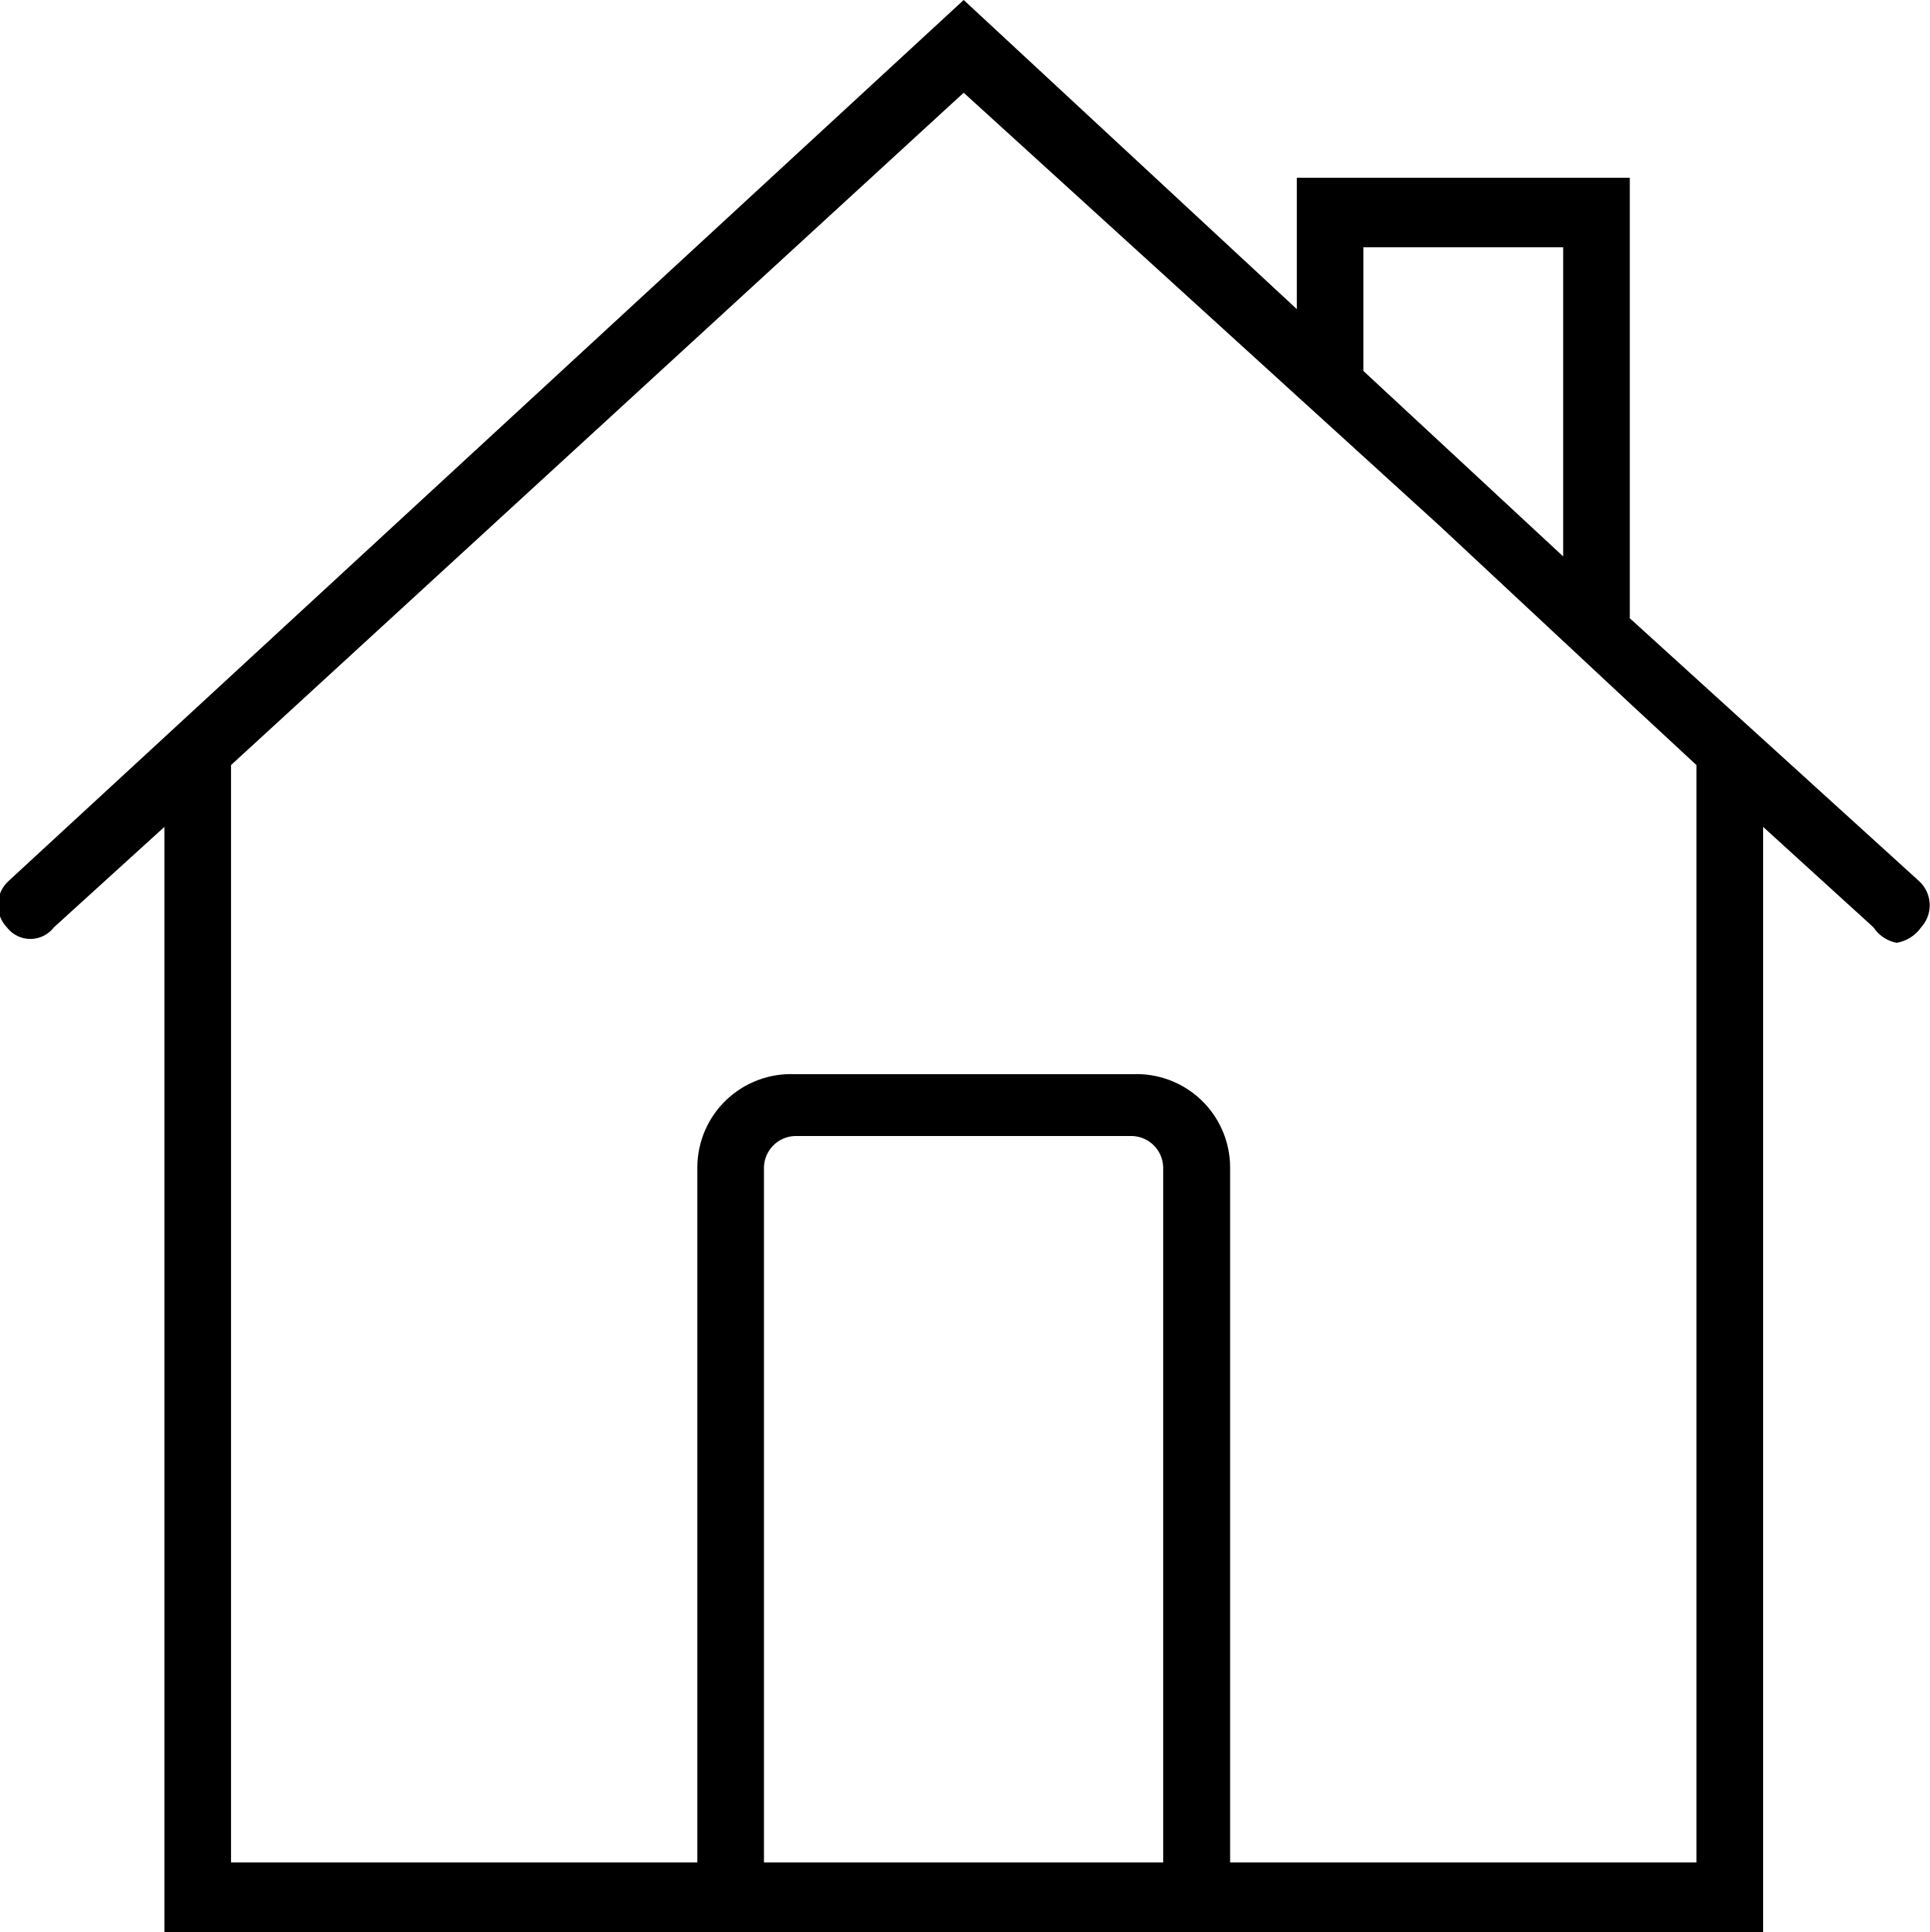
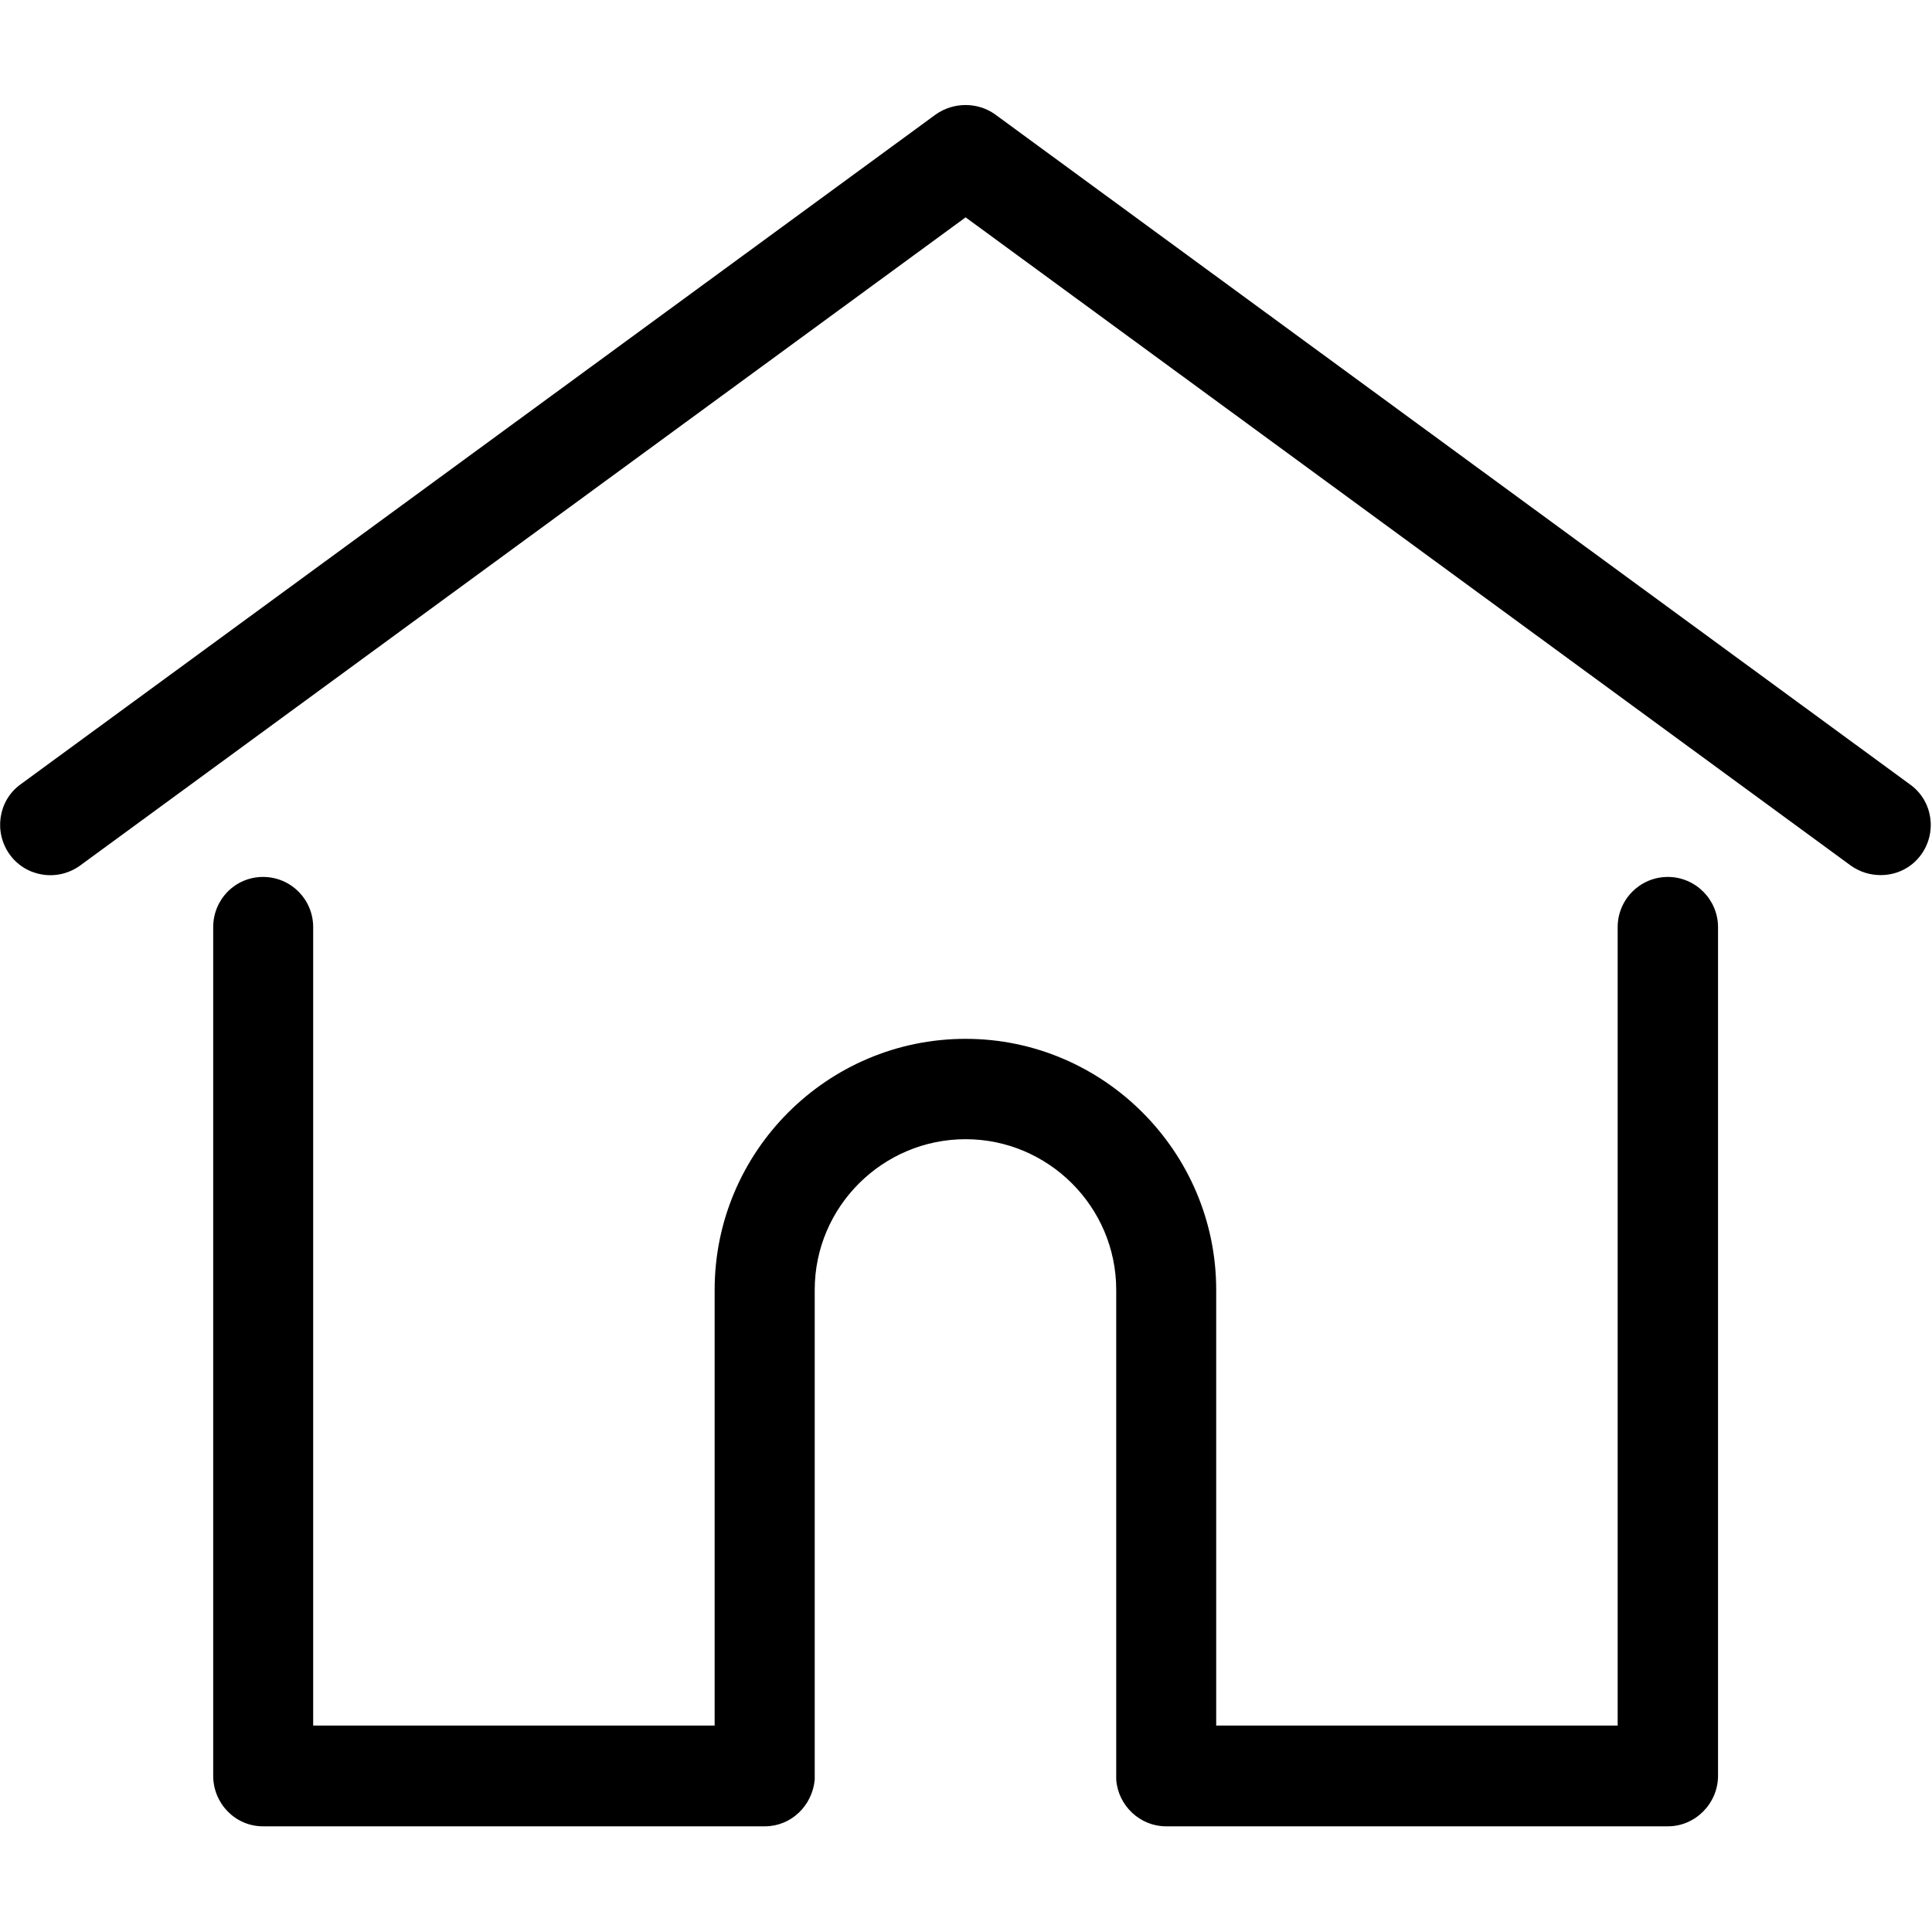
- <svg xmlns="http://www.w3.org/2000/svg" width="24.969" height="25" viewBox="0 0 24.969 25">
-   <defs>
-     <style>
-       .cls-1 {
-         fill-rule: evenodd;
-       }
-     </style>
-   </defs>
-   <path id="Forma_1" data-name="Forma 1" class="cls-1" d="M911.858,20961.4l-3.741-3.4v-5.7h-4.308v1.7l-4.31-4-12.357,11.4a0.419,0.419,0,0,0-.022.6,0.383,0.383,0,0,0,.608,0l1.43-1.3v14.3h20.684v-14.3l1.428,1.3a0.46,0.46,0,0,0,.3.2,0.486,0.486,0,0,0,.316-0.2A0.423,0.423,0,0,0,911.858,20961.4Zm-7.188-8.2h2.585v4l-2.585-2.4v-1.6Zm-7.755,20.9v-9a0.415,0.415,0,0,1,.4-0.4h4.365a0.415,0.415,0,0,1,.4.4v9h-5.17Zm12.064,0h-6.033v-9a1.21,1.21,0,0,0-1.264-1.2h-4.365a1.21,1.21,0,0,0-1.264,1.2v9H890.02v-14.2l9.479-8.7,6.153,5.6,2.465,2.3h0l0.862,0.8v14.2Z" transform="translate(-887.031 -20950)" />
+ <svg xmlns="http://www.w3.org/2000/svg" width="20pt" height="20pt" viewBox="0 0 20 20" version="1.1">
+   <g id="surface1">
+     <path style=" stroke:none;fill-rule:nonzero;fill:rgb(0%,0%,0%);fill-opacity:1;" d="M 19.773 8.121 L 10.301 1.184 C 10.121 1.055 9.871 1.055 9.688 1.184 L 0.211 8.121 C -0.02 8.289 -0.066 8.617 0.102 8.848 C 0.27 9.078 0.594 9.129 0.828 8.961 L 9.996 2.25 L 19.16 8.961 C 19.254 9.027 19.359 9.059 19.469 9.059 C 19.629 9.059 19.785 8.988 19.887 8.848 C 20.055 8.617 20.008 8.289 19.773 8.121 Z M 19.773 8.121 " />
+     <path style=" stroke:none;fill-rule:nonzero;fill:rgb(0%,0%,0%);fill-opacity:1;" d="M 17.266 9.078 C 16.977 9.078 16.746 9.312 16.746 9.598 L 16.746 17.863 L 12.59 17.863 L 12.59 13.352 C 12.59 11.922 11.422 10.754 9.996 10.754 C 8.562 10.754 7.398 11.922 7.398 13.352 L 7.398 17.863 L 3.242 17.863 L 3.242 9.598 C 3.242 9.312 3.012 9.078 2.723 9.078 C 2.434 9.078 2.207 9.312 2.207 9.598 L 2.207 18.383 C 2.207 18.668 2.434 18.906 2.723 18.906 L 7.918 18.906 C 8.191 18.906 8.41 18.691 8.434 18.422 C 8.434 18.41 8.434 18.395 8.434 18.383 L 8.434 13.352 C 8.434 12.492 9.137 11.793 9.996 11.793 C 10.852 11.793 11.555 12.492 11.555 13.352 L 11.555 18.383 C 11.555 18.395 11.555 18.41 11.555 18.422 C 11.574 18.691 11.801 18.906 12.07 18.906 L 17.266 18.906 C 17.551 18.906 17.785 18.668 17.785 18.383 L 17.785 9.598 C 17.785 9.312 17.551 9.078 17.266 9.078 Z M 17.266 9.078 " />
+   </g>
</svg>
